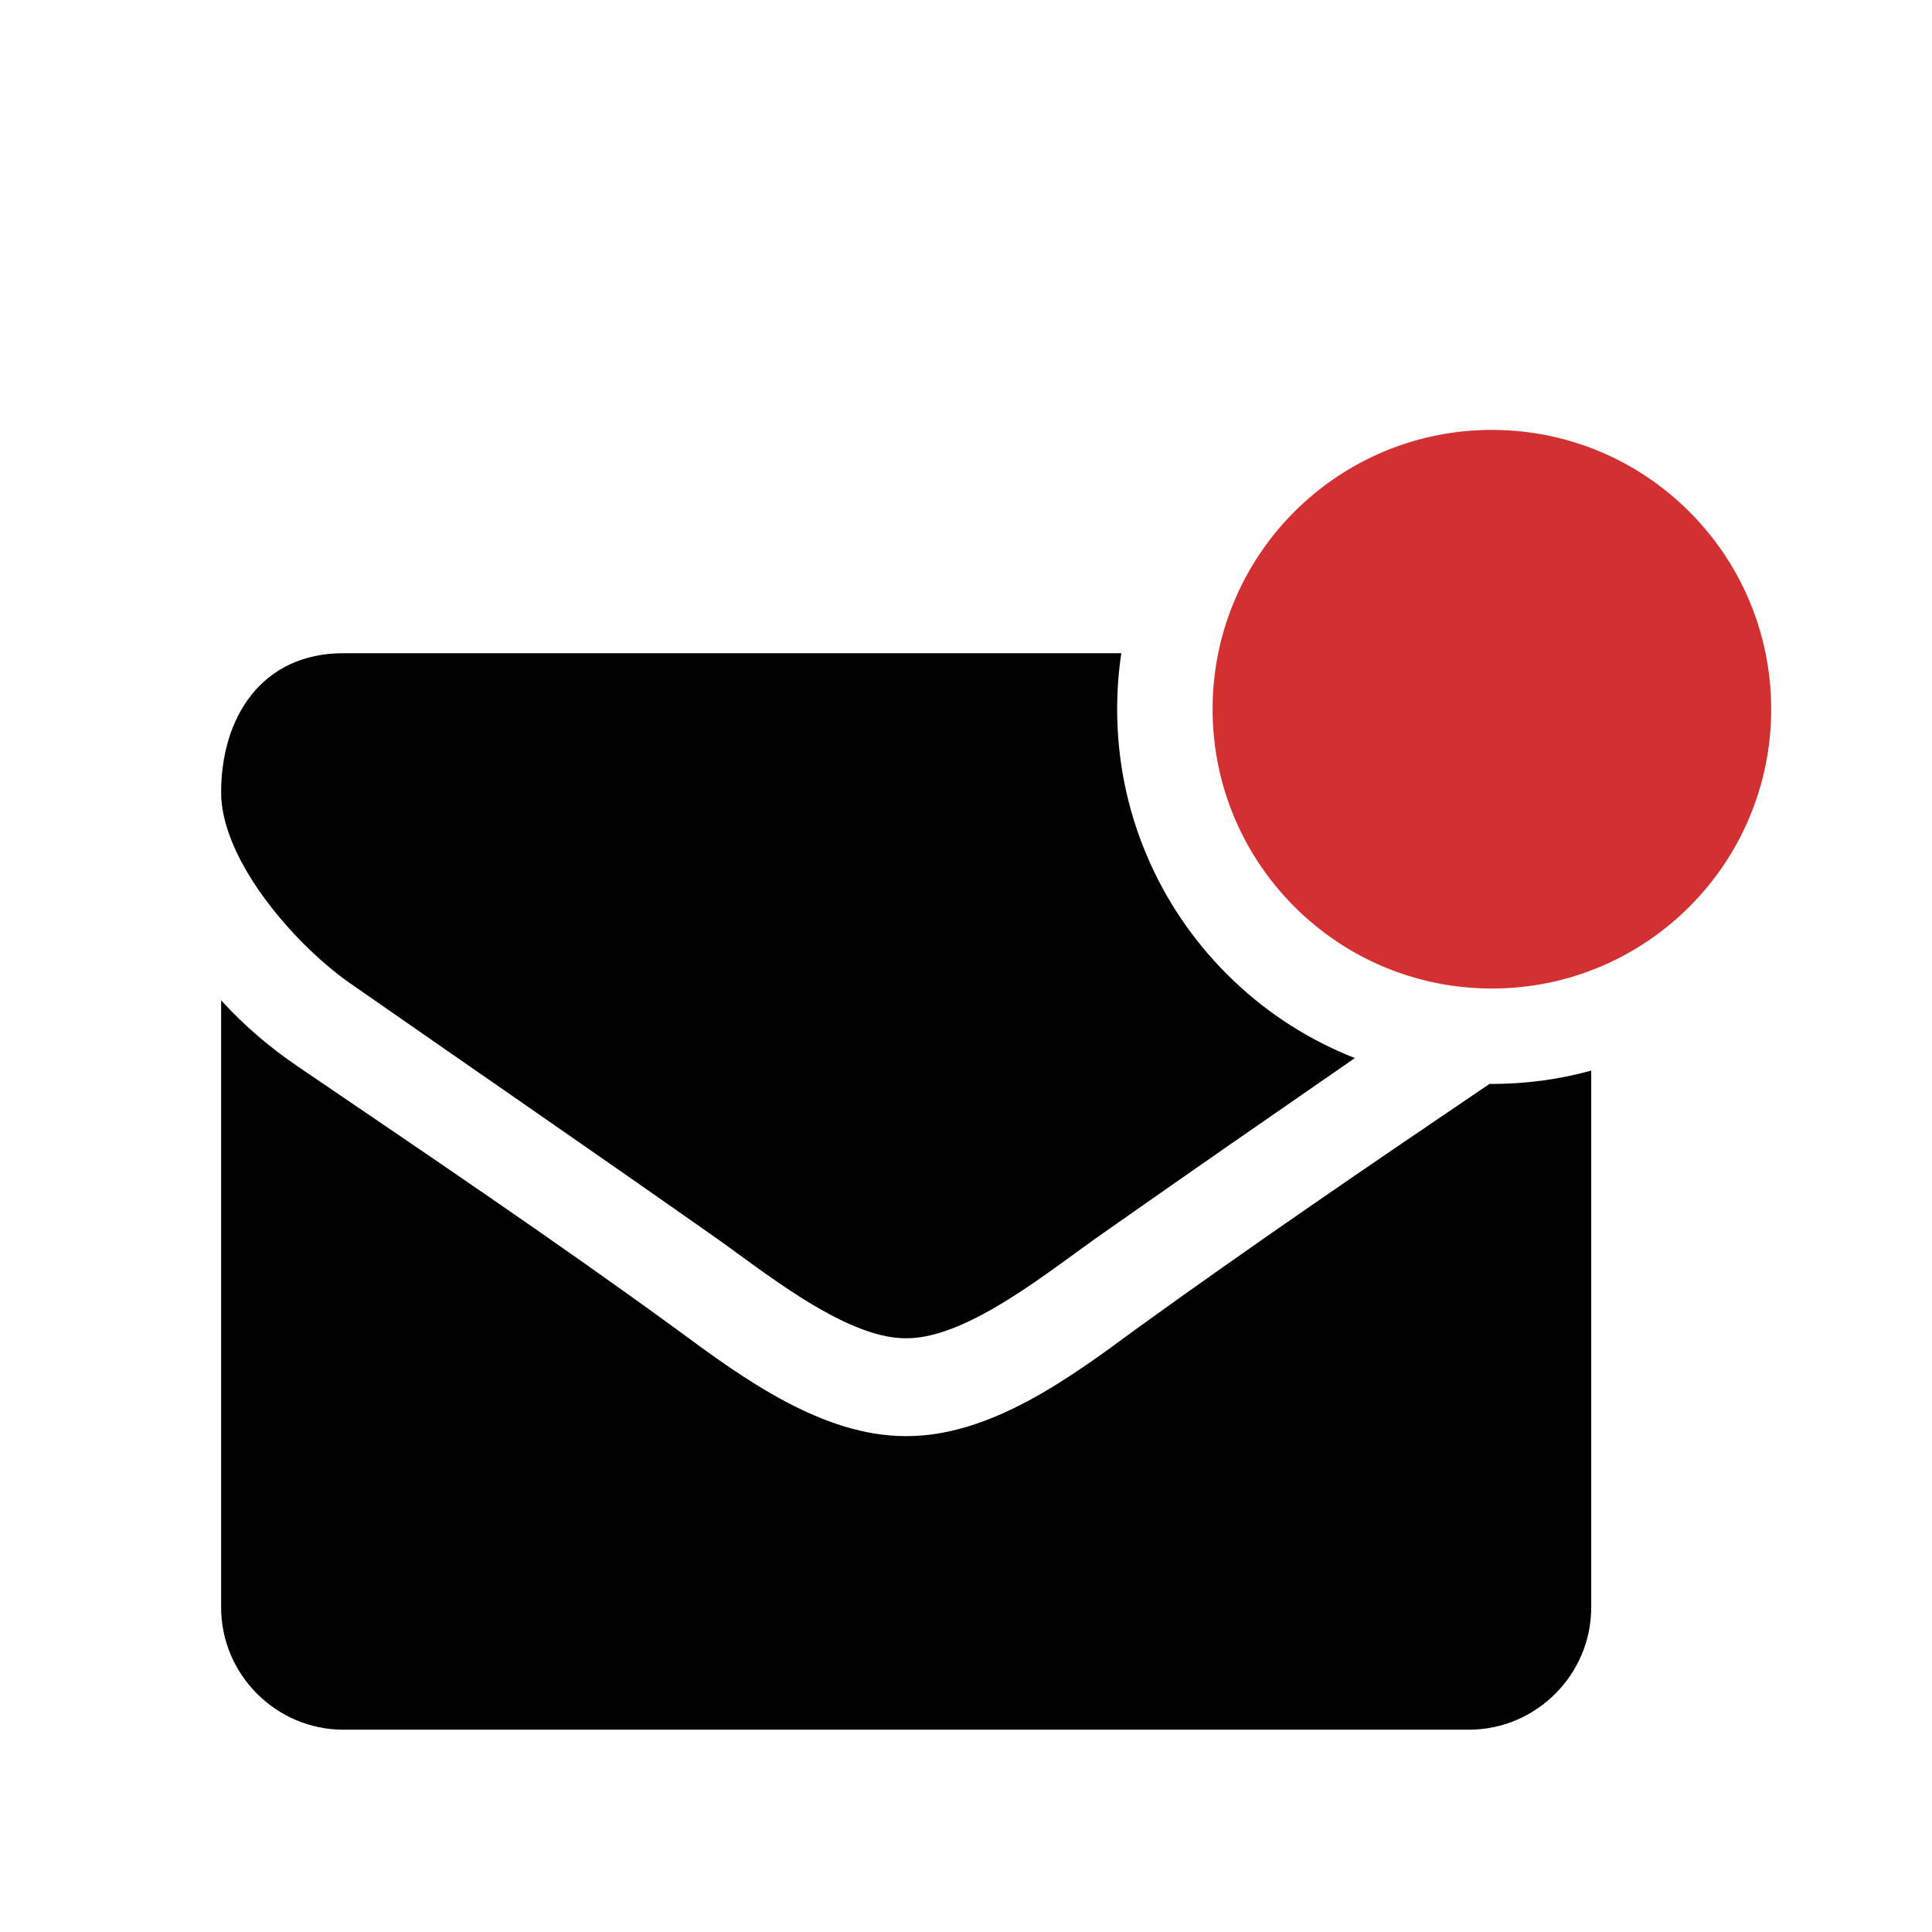
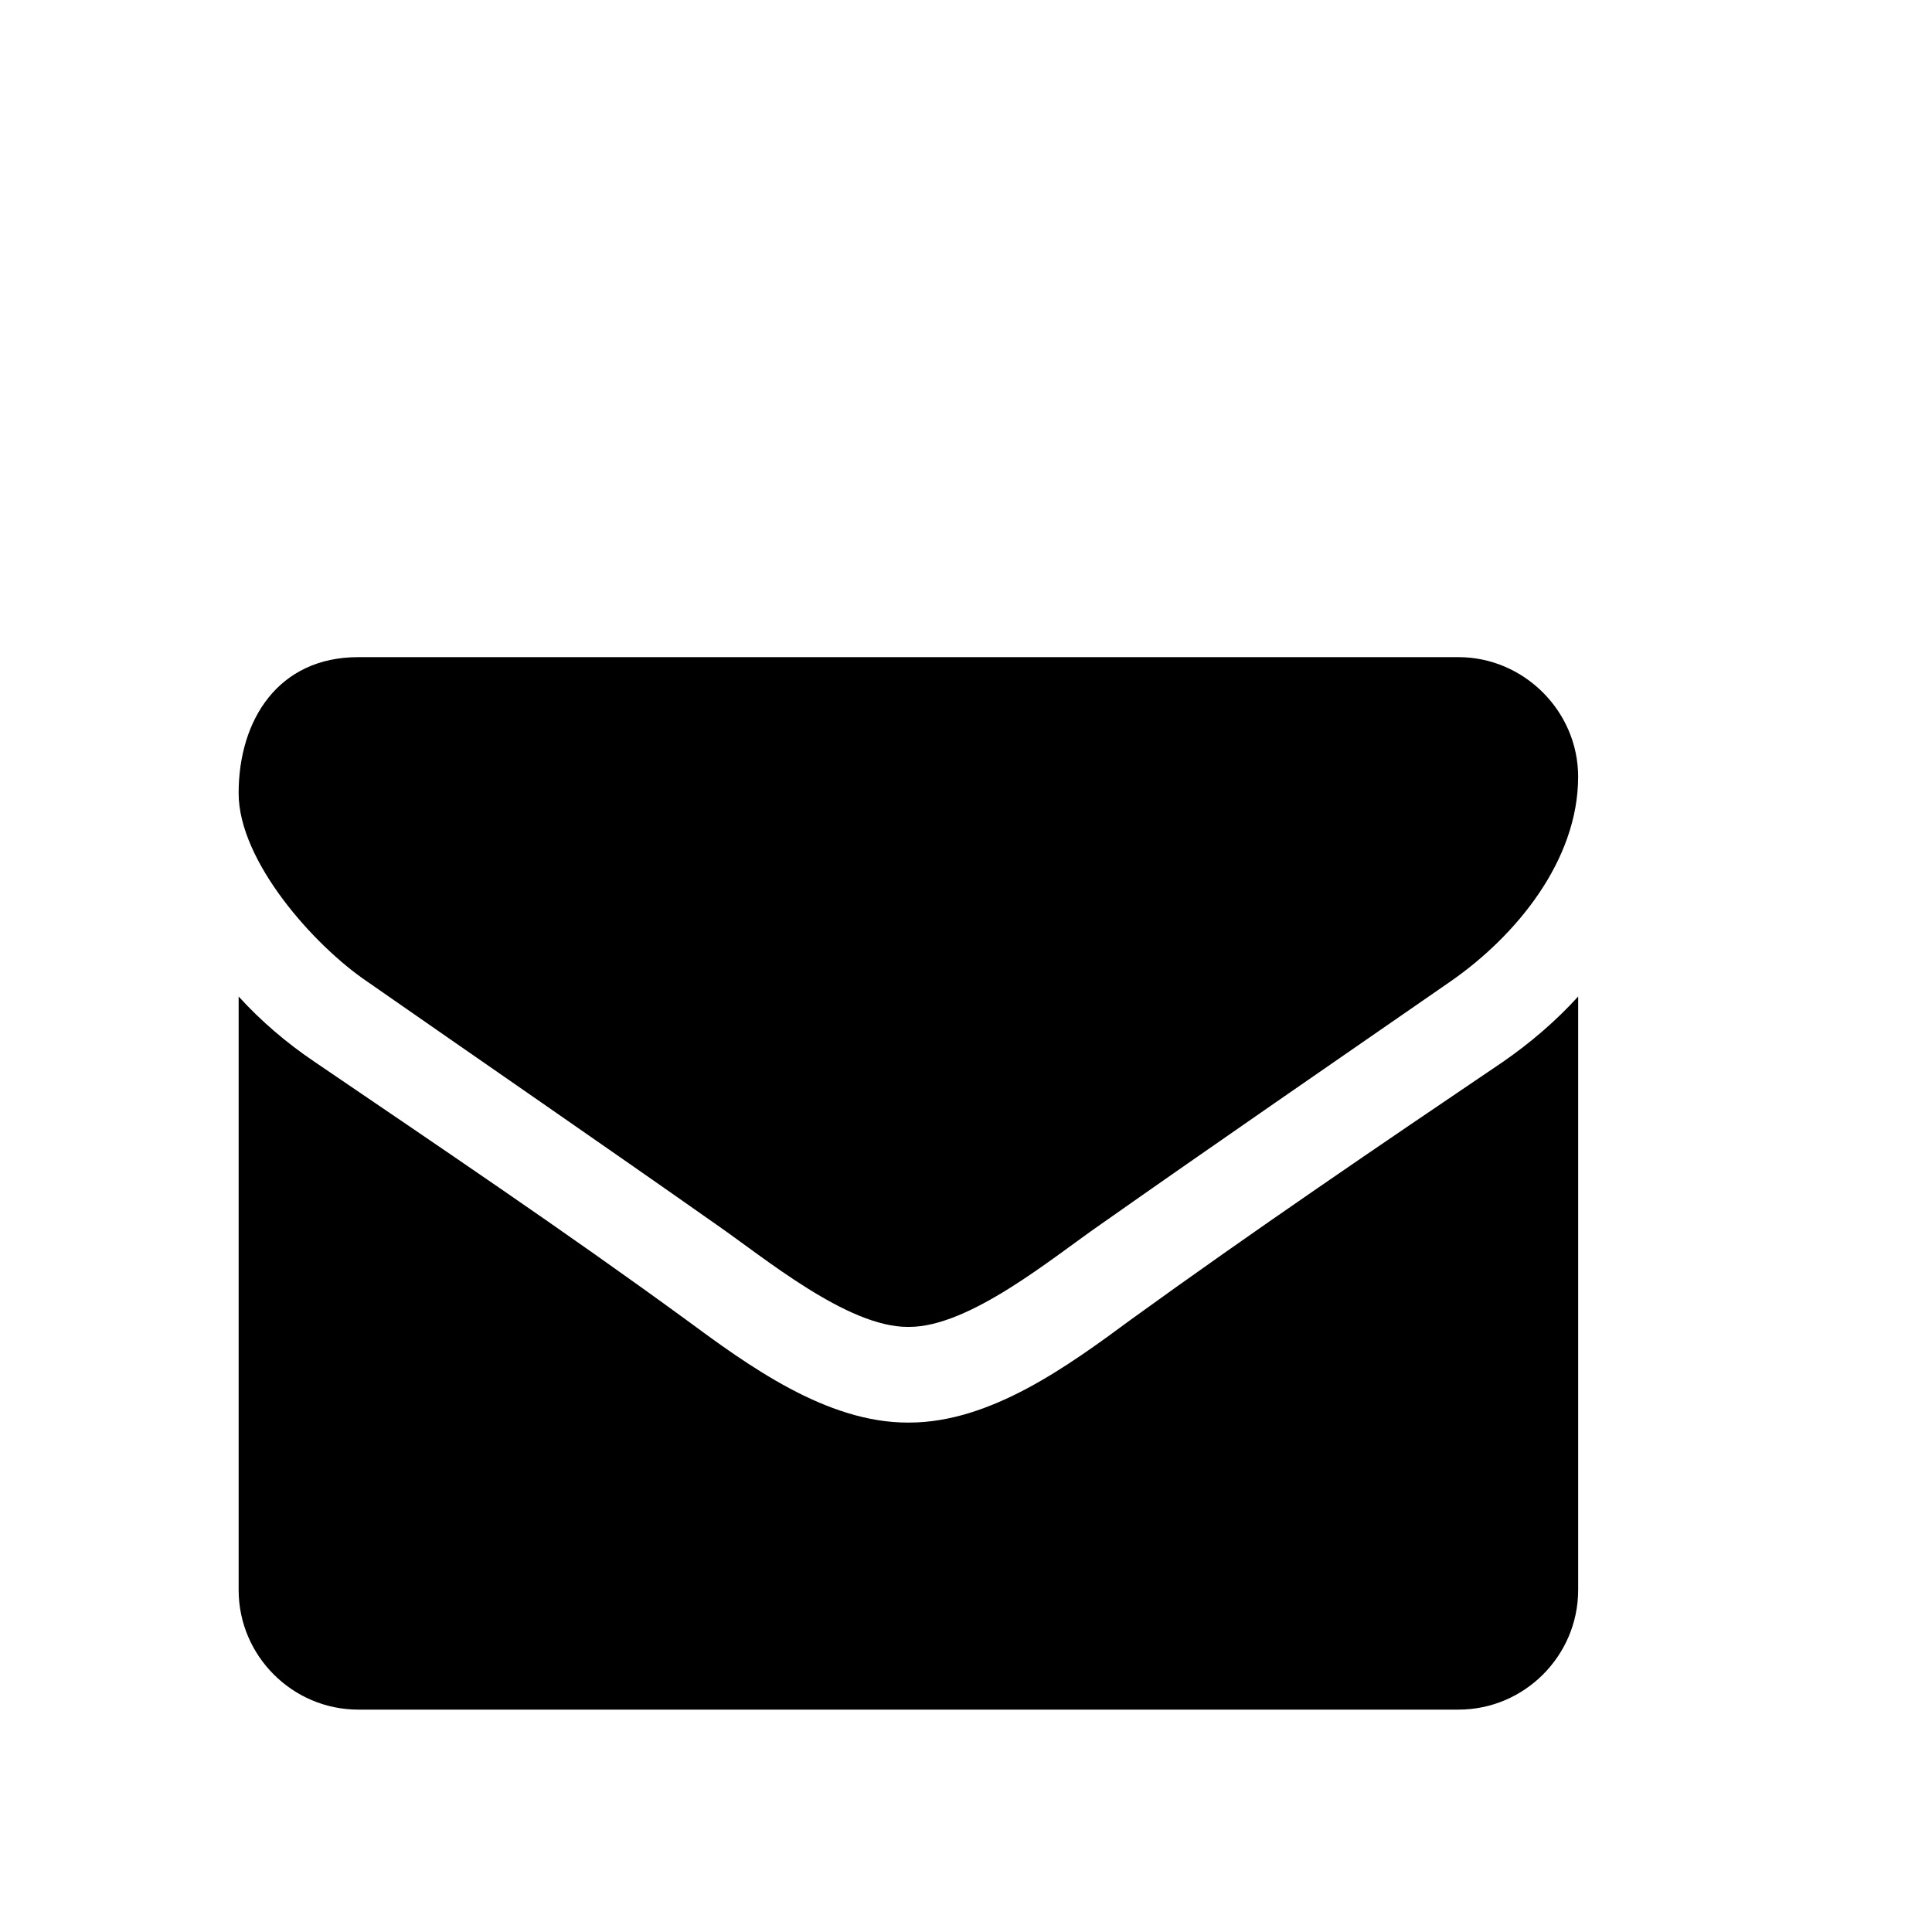
- <svg xmlns="http://www.w3.org/2000/svg" version="1.1" baseProfile="tiny" id="Layer_1" x="0px" y="0px" width="1417.32px" height="1417.32px" viewBox="0 0 1417.32 1417.32" xml:space="preserve">
-   <path fill="#D33031" d="M1094.453,315.382c-99.098,0-181.748,70.339-200.774,163.808l0,0c-0.019,0.091-0.034,0.183-0.053,0.274  c-0.316,1.567-0.619,3.141-0.899,4.722c-0.008,0.041-0.013,0.082-0.021,0.122c-0.586,3.309-1.094,6.644-1.52,10.005  c-0.002,0.017-0.003,0.034-0.006,0.051c-0.212,1.682-0.404,3.37-0.576,5.064c-0.016,0.157-0.026,0.315-0.042,0.472  c-0.153,1.556-0.295,3.116-0.414,4.683c-0.028,0.373-0.045,0.749-0.071,1.122c-0.095,1.354-0.188,2.708-0.256,4.069  c-0.039,0.754-0.057,1.513-0.087,2.27c-0.039,0.988-0.087,1.974-0.112,2.965c-0.044,1.751-0.066,3.508-0.066,5.27  c0,1.706,0.023,3.406,0.064,5.102c0.014,0.563,0.041,1.123,0.06,1.686c0.036,1.131,0.073,2.263,0.129,3.39  c0.032,0.667,0.078,1.331,0.117,1.997c0.06,1.016,0.118,2.032,0.192,3.044c0.053,0.71,0.115,1.417,0.175,2.125  c0.081,0.963,0.162,1.925,0.256,2.884c0.071,0.729,0.152,1.456,0.231,2.184c0.102,0.932,0.205,1.864,0.319,2.792  c0.091,0.738,0.188,1.474,0.286,2.209c0.122,0.913,0.248,1.824,0.382,2.733c0.109,0.739,0.223,1.476,0.34,2.212  c0.143,0.902,0.292,1.802,0.447,2.701c0.126,0.733,0.255,1.465,0.389,2.195c0.165,0.897,0.338,1.792,0.515,2.685  c0.143,0.724,0.286,1.448,0.437,2.169c0.187,0.894,0.384,1.785,0.582,2.674c0.159,0.713,0.315,1.427,0.482,2.137  c0.21,0.899,0.433,1.793,0.655,2.687c0.172,0.692,0.34,1.385,0.519,2.074c0.24,0.926,0.495,1.846,0.749,2.767  c0.178,0.649,0.35,1.301,0.534,1.948c0.291,1.016,0.598,2.025,0.903,3.035c0.164,0.545,0.32,1.093,0.489,1.635  c0.476,1.523,0.967,3.039,1.477,4.546c0.186,0.549,0.384,1.092,0.574,1.639c0.338,0.974,0.674,1.949,1.026,2.917  c0.249,0.683,0.511,1.358,0.767,2.037c0.311,0.825,0.618,1.651,0.939,2.471c0.28,0.717,0.572,1.427,0.86,2.14  c0.313,0.772,0.624,1.546,0.945,2.313c0.307,0.731,0.623,1.457,0.938,2.184c0.32,0.741,0.641,1.481,0.97,2.217  c0.329,0.736,0.665,1.468,1.003,2.2c0.33,0.716,0.662,1.431,1,2.143c0.352,0.74,0.71,1.476,1.07,2.211  c0.339,0.691,0.681,1.38,1.026,2.066c0.376,0.745,0.756,1.487,1.14,2.227c0.346,0.666,0.696,1.328,1.05,1.989  c0.399,0.748,0.801,1.494,1.209,2.236c0.352,0.641,0.71,1.277,1.069,1.913c0.424,0.752,0.85,1.504,1.283,2.251  c0.354,0.609,0.714,1.212,1.074,1.817c0.453,0.764,0.906,1.527,1.37,2.284c0.346,0.564,0.699,1.122,1.051,1.683  c0.492,0.787,0.982,1.575,1.484,2.354c0.312,0.483,0.633,0.959,0.948,1.439c0.556,0.847,1.109,1.696,1.678,2.534  c0.134,0.197,0.273,0.391,0.407,0.587c2.271,3.323,4.639,6.574,7.097,9.753c0.217,0.281,0.43,0.566,0.648,0.846  c0.676,0.864,1.364,1.718,2.053,2.571c0.298,0.368,0.591,0.738,0.89,1.104c0.67,0.818,1.351,1.625,2.032,2.433  c0.329,0.389,0.655,0.781,0.987,1.167c0.681,0.793,1.371,1.578,2.063,2.361c0.342,0.386,0.682,0.773,1.026,1.157  c0.7,0.779,1.407,1.551,2.119,2.319c0.347,0.374,0.692,0.748,1.042,1.12c0.724,0.771,1.454,1.534,2.19,2.293  c0.343,0.354,0.687,0.706,1.032,1.058c0.756,0.769,1.517,1.532,2.284,2.289c0.328,0.323,0.659,0.645,0.989,0.966  c0.796,0.774,1.596,1.543,2.404,2.305c0.3,0.283,0.604,0.562,0.905,0.843c0.851,0.791,1.704,1.579,2.568,2.355  c0.24,0.216,0.483,0.429,0.725,0.644c0.936,0.833,1.875,1.662,2.826,2.479c0.112,0.097,0.227,0.191,0.34,0.288  c6.788,5.803,13.96,11.169,21.473,16.058c0.065,0.042,0.13,0.085,0.194,0.128c1.158,0.751,2.325,1.488,3.499,2.216  c0.154,0.096,0.308,0.193,0.462,0.289c1.133,0.699,2.274,1.384,3.422,2.062c0.194,0.115,0.389,0.231,0.584,0.346  c1.132,0.663,2.271,1.314,3.418,1.957c0.209,0.117,0.418,0.234,0.628,0.351c1.149,0.639,2.307,1.268,3.471,1.885  c0.198,0.105,0.397,0.21,0.596,0.314c1.188,0.625,2.38,1.239,3.58,1.841c0.163,0.082,0.326,0.162,0.489,0.243  c1.246,0.621,2.498,1.231,3.758,1.827c0.089,0.042,0.178,0.083,0.267,0.125c12.399,5.841,25.478,10.475,39.087,13.751  c0.077,0.019,0.153,0.037,0.229,0.056c1.421,0.341,2.849,0.664,4.282,0.975c0.135,0.03,0.271,0.06,0.406,0.089  c1.403,0.302,2.812,0.587,4.225,0.859c0.16,0.031,0.319,0.062,0.479,0.092c1.409,0.269,2.822,0.522,4.241,0.761  c0.152,0.025,0.306,0.051,0.458,0.076c1.438,0.238,2.881,0.464,4.329,0.673c0.112,0.017,0.226,0.031,0.339,0.047  c1.498,0.214,3,0.413,4.508,0.594c0.005,0.001,0.01,0.001,0.015,0.002l0,0c8.075,0.967,16.29,1.478,24.625,1.478  c113.161,0,204.897-91.737,204.897-204.902C1299.351,407.119,1207.614,315.382,1094.453,315.382z" />
-   <path fill="#010101" d="M900.065,714.664c-25.223-25.225-45.033-54.617-58.881-87.361c-14.352-33.936-21.629-69.943-21.629-107.024  c0-13.864,1.019-27.578,3.043-41.09H251.957c-60.015,0-89.741,47.114-89.741,102.081c0,51.041,56.649,114.42,96.472,141.342  c86.937,60.575,174.996,121.15,261.932,182.287c36.458,25.239,98.155,76.841,143.586,76.841h0.561h0.561  c45.431,0,107.128-51.602,143.585-76.841c61.309-43.114,123.175-85.947,185.009-128.699c-2.174-0.855-4.34-1.738-6.497-2.65  C954.681,759.7,925.289,739.889,900.065,714.664z" />
-   <path fill="#010101" d="M1092.712,795.16c-87.553,59.28-175.401,119.146-260.803,180.972  c-47.113,34.774-105.445,77.401-166.582,77.401h-0.561h-0.561c-61.136,0-119.468-42.627-166.582-77.401  C406.2,909.387,311.972,846.007,218.865,782.627c-20.752-14.022-39.822-30.288-56.649-48.797v445.341  c0,49.357,40.384,89.741,89.741,89.741h825.619c49.357,0,89.741-40.384,89.741-89.741V785.402  c-23.605,6.488-47.992,9.779-72.864,9.779C1093.872,795.182,1093.293,795.164,1092.712,795.16z" />
+ <svg xmlns="http://www.w3.org/2000/svg" version="1.1" width="250" height="250" viewBox="0 0 250 250">
+   <g id="icomoon-ignore">
+     <line stroke-width="1" x1="" y1="" x2="" y2="" stroke="#449FDB" opacity="" />
+   </g>
+   <path d="M187.672 127.013c-15.089 10.446-30.275 20.893-45.268 31.437-6.287 4.353-16.927 13.251-24.762 13.251h-0.194c-7.835 0-18.475-8.898-24.762-13.251-14.993-10.544-30.178-20.99-45.171-31.437-6.868-4.643-16.637-15.572-16.637-24.375 0-9.479 5.126-17.604 15.476-17.604h142.38c8.415 0 15.476 6.964 15.476 15.476 0.002 10.834-8.026 20.603-16.538 26.503zM204.212 205.748c0 8.512-6.964 15.476-15.476 15.476h-142.38c-8.512 0-15.476-6.964-15.476-15.476v-76.801c2.902 3.192 6.19 5.997 9.769 8.415 16.057 10.931 32.307 21.86 48.073 33.371 8.125 5.996 18.185 13.348 28.728 13.348h0.194c10.543 0 20.603-7.352 28.728-13.348 15.767-11.414 32.016-22.44 48.169-33.371 3.482-2.418 6.771-5.223 9.673-8.415v76.801z" fill="#000000" />
</svg>
